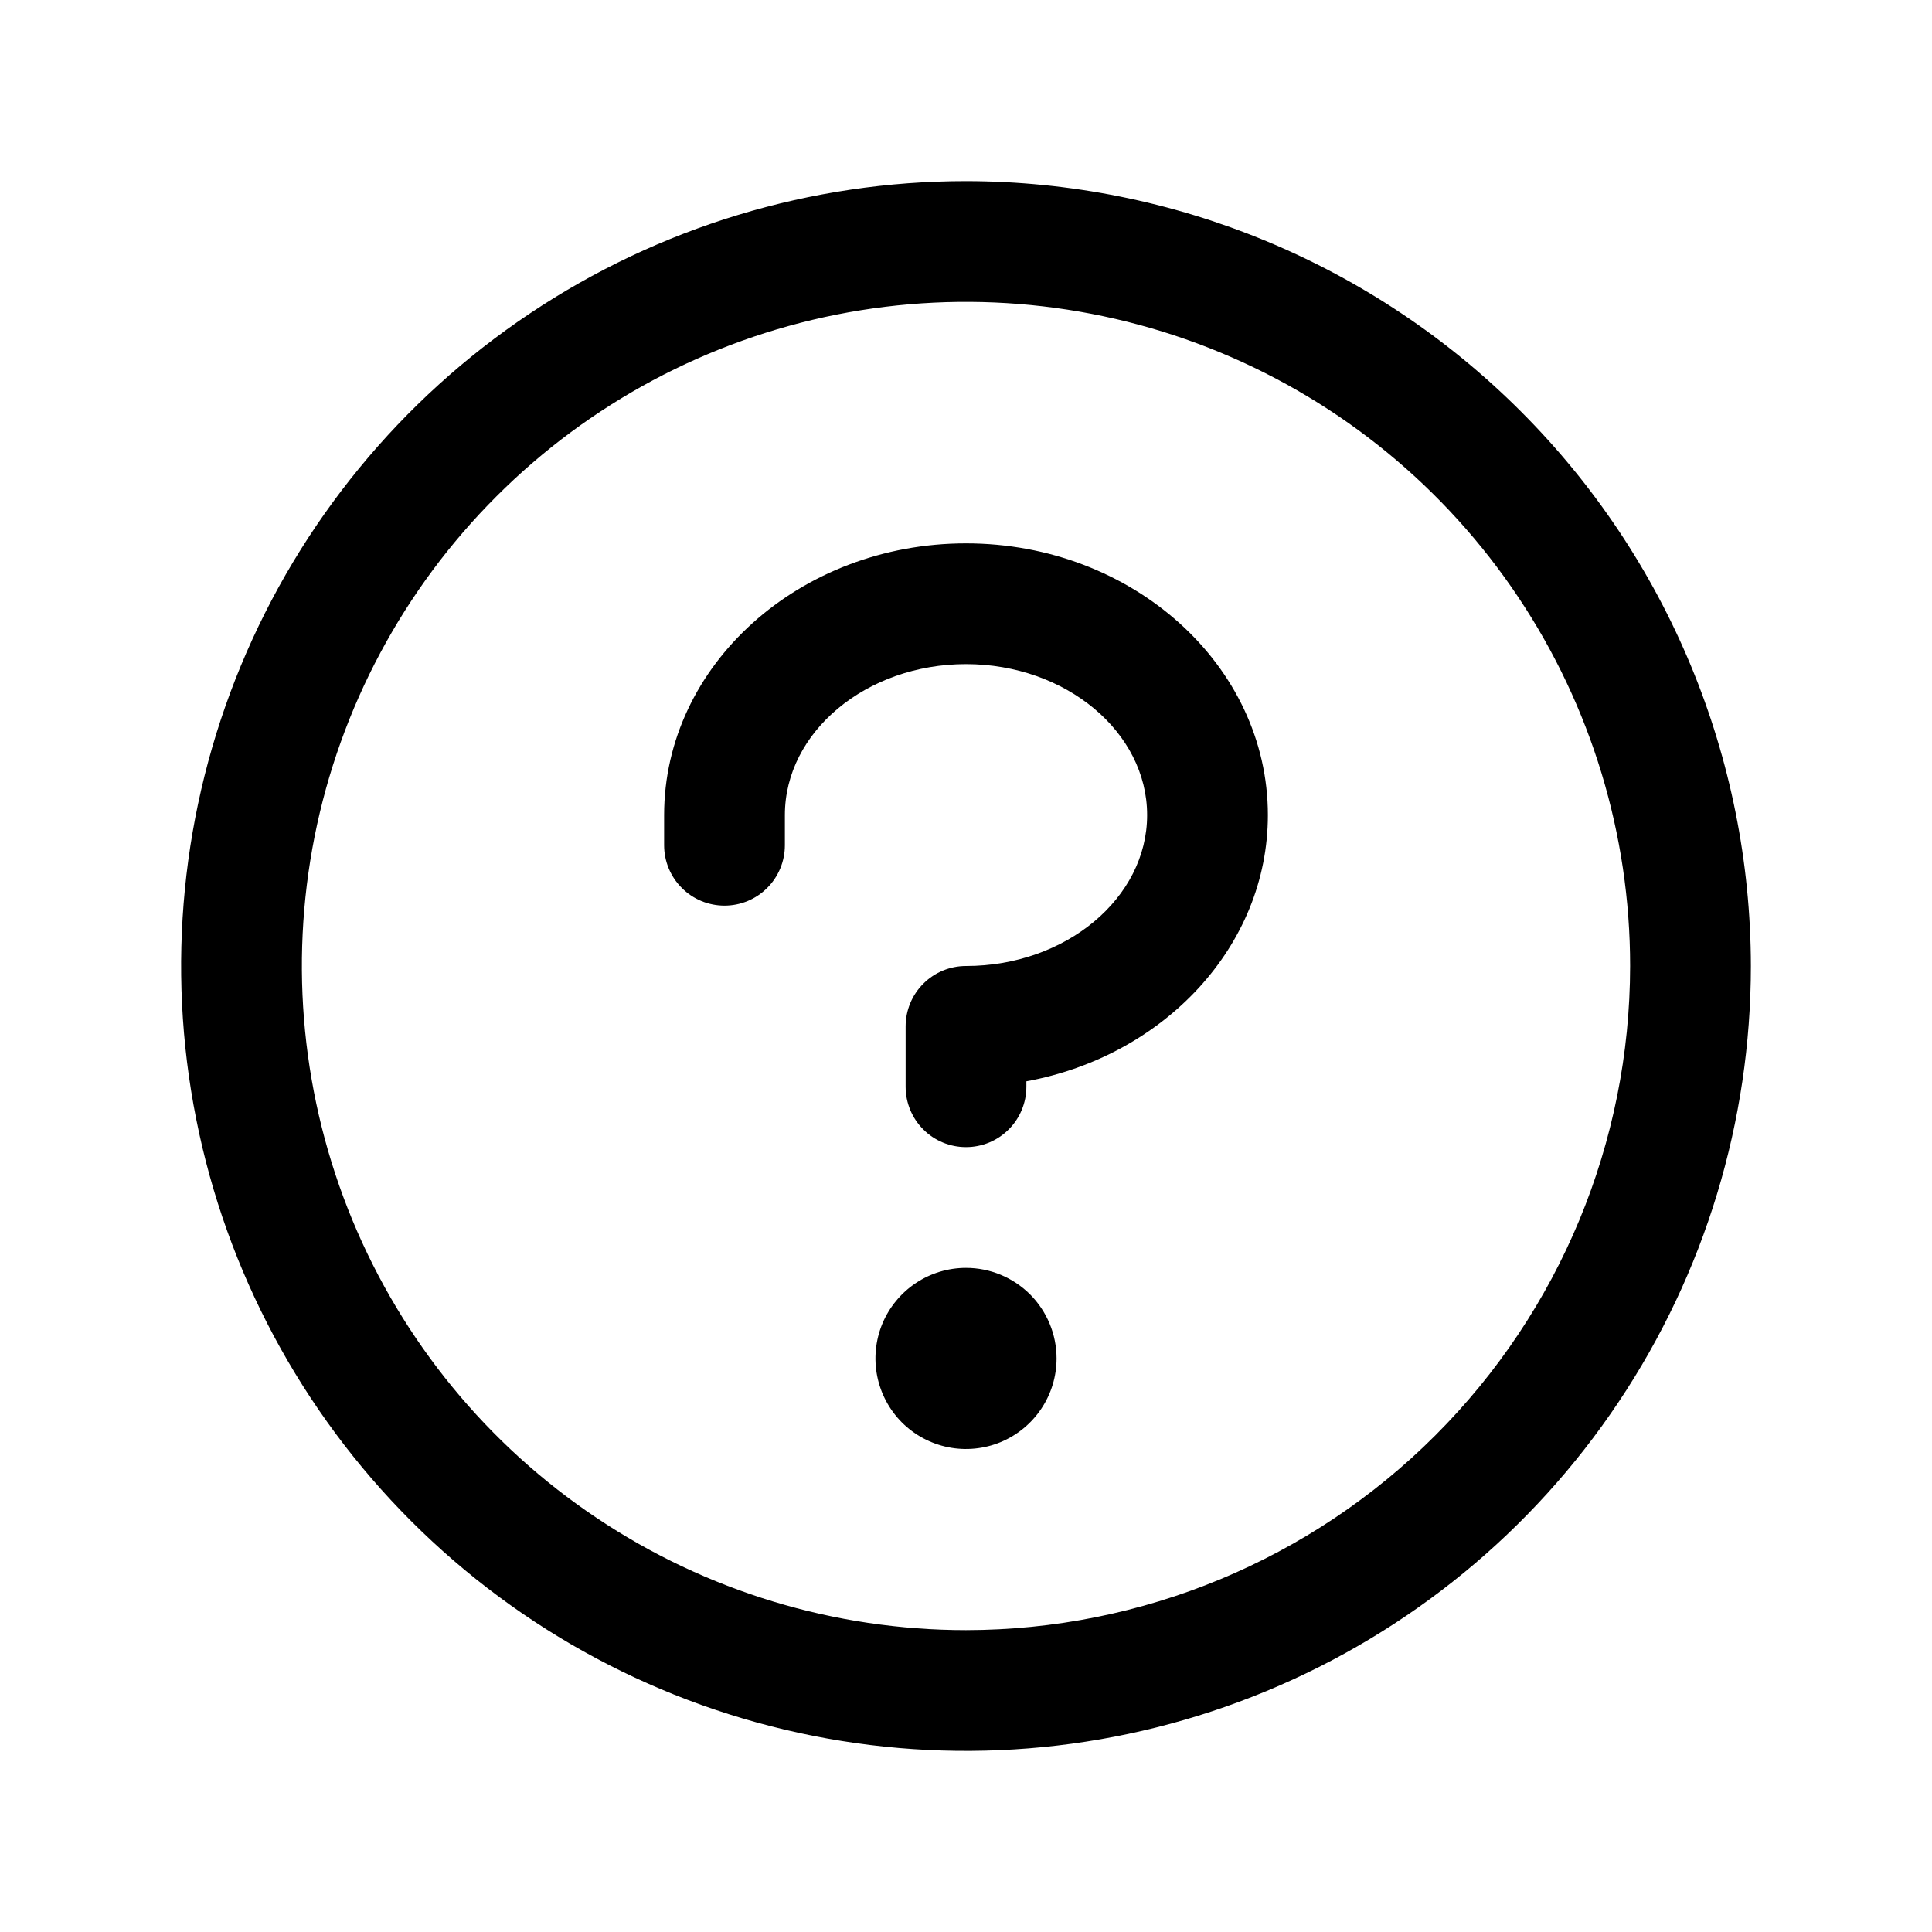
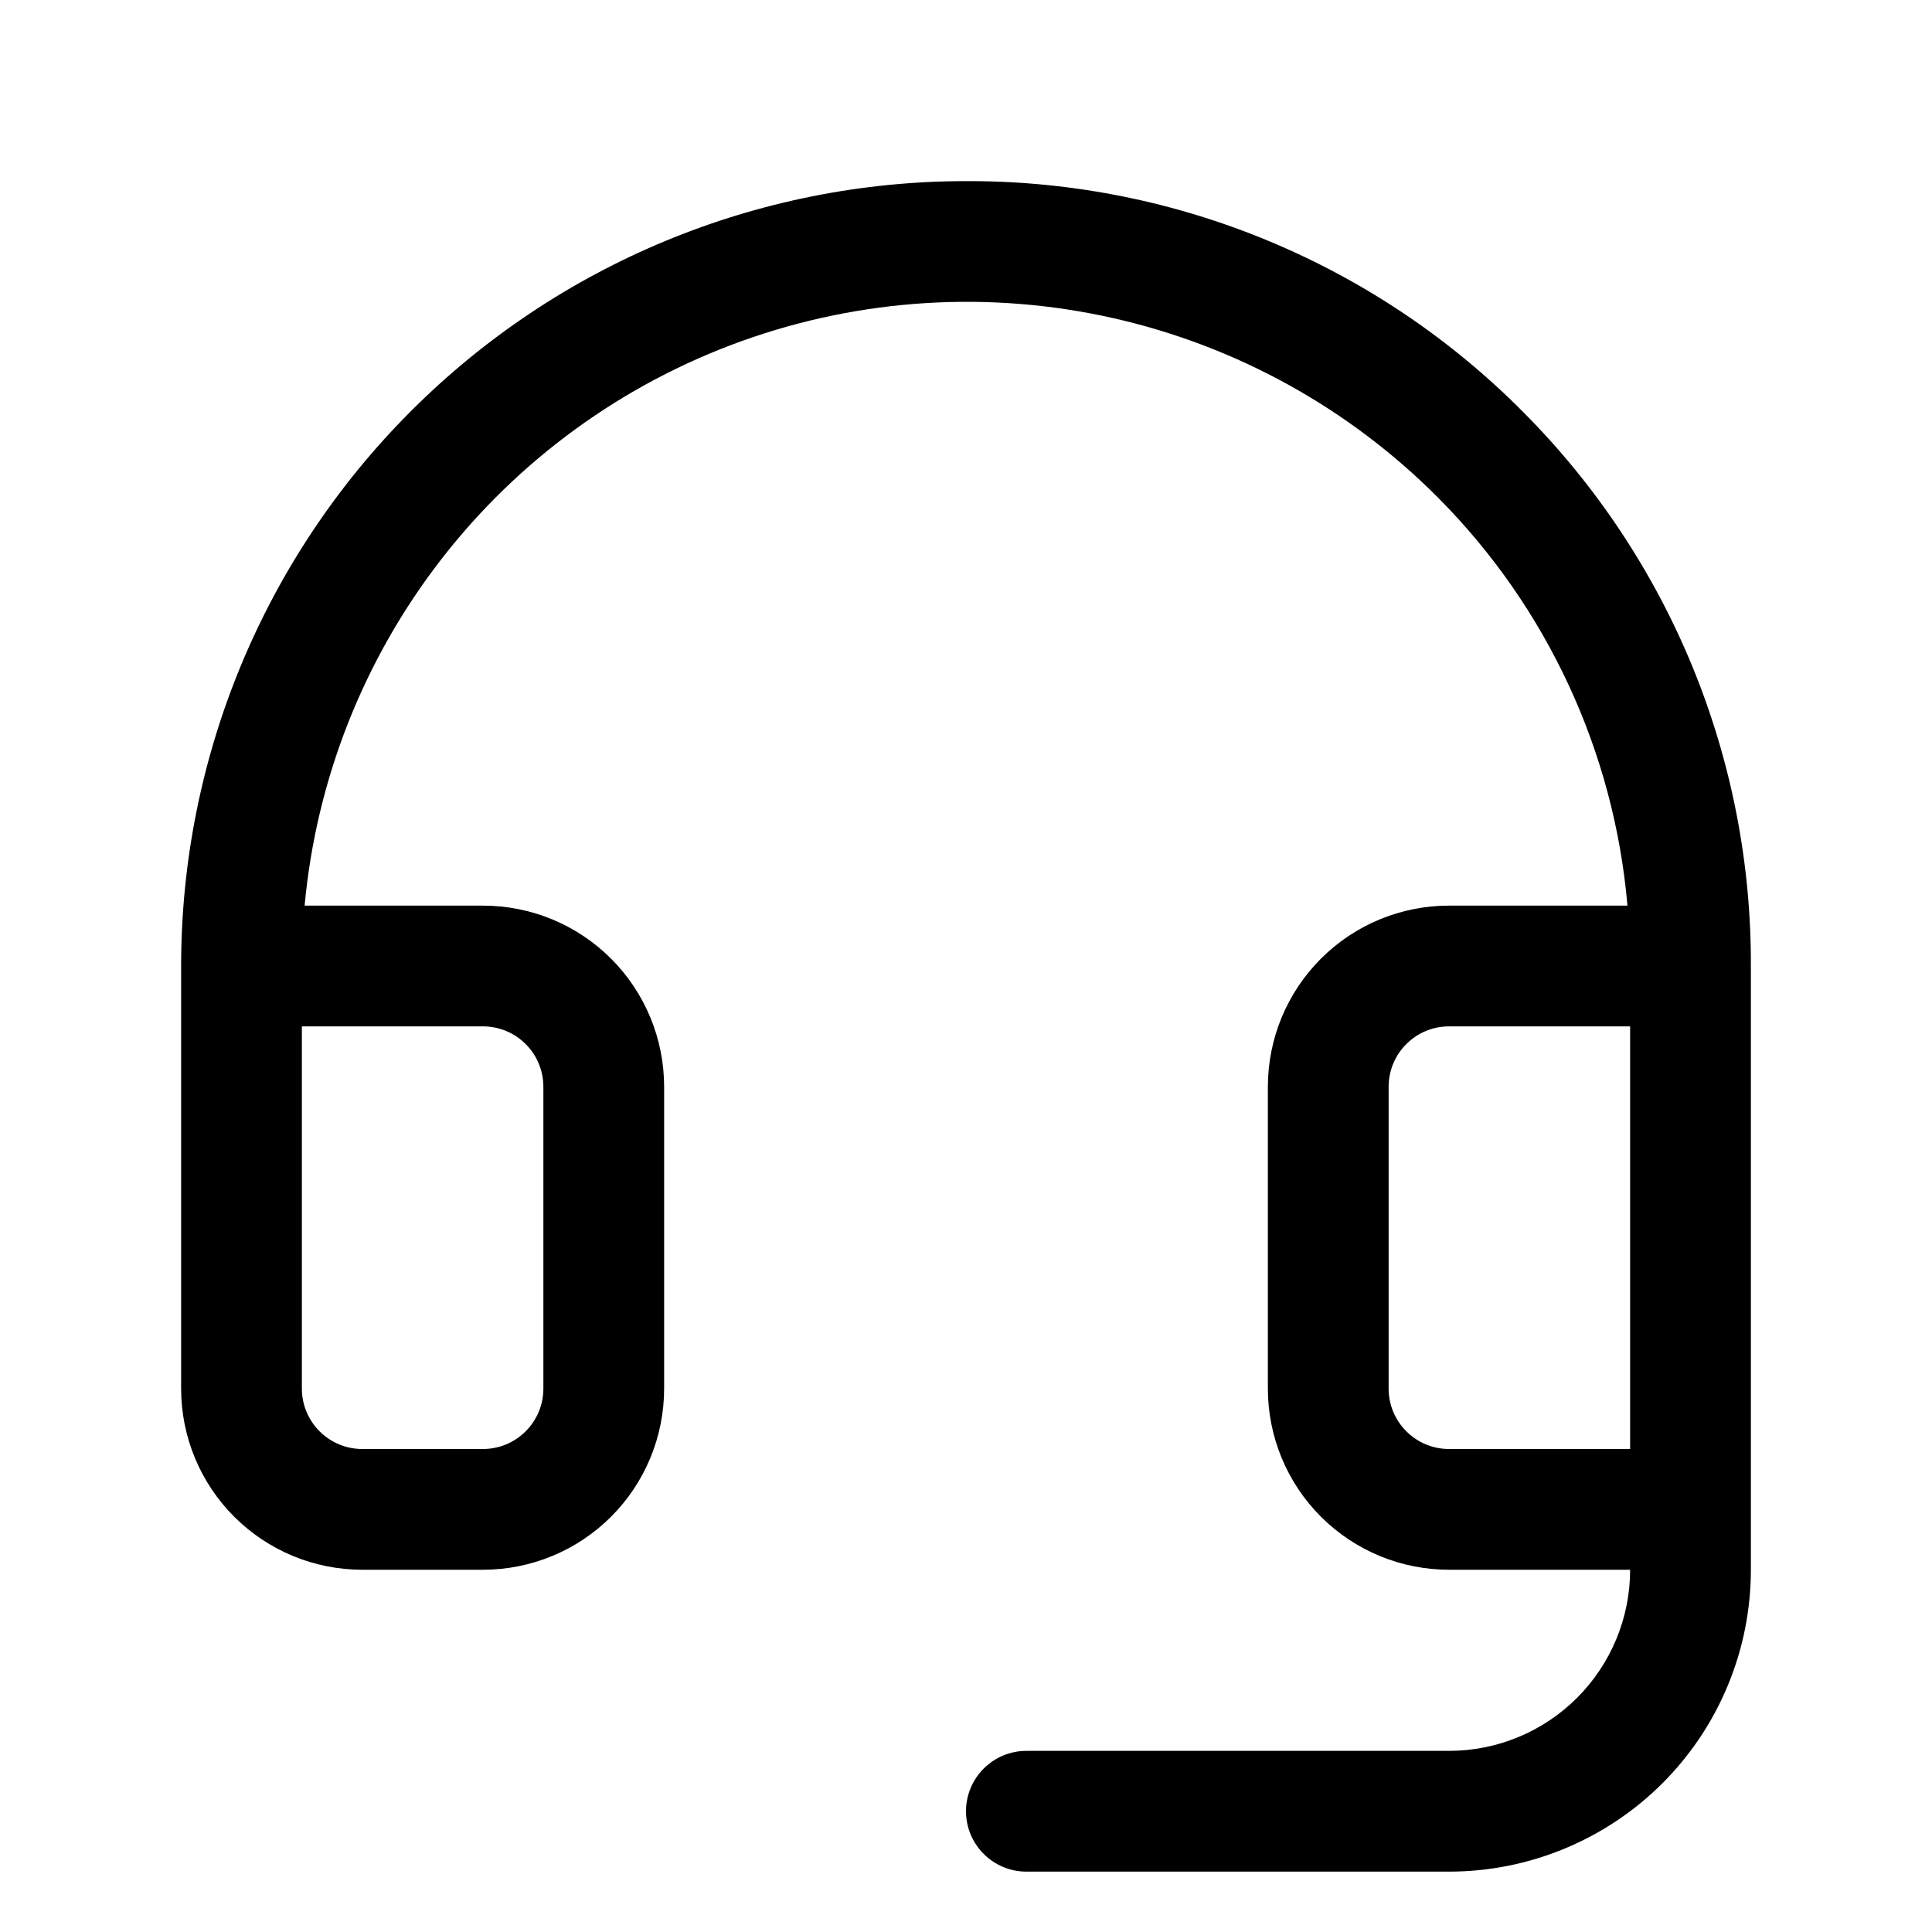
- <svg xmlns="http://www.w3.org/2000/svg" width="32" height="32" viewBox="0 0 32 32" fill="none">
-   <path d="M17.5 22.5C17.5 22.797 17.412 23.087 17.247 23.333C17.082 23.58 16.848 23.772 16.574 23.886C16.3 23.999 15.998 24.029 15.707 23.971C15.416 23.913 15.149 23.77 14.939 23.561C14.73 23.351 14.587 23.084 14.529 22.793C14.471 22.502 14.501 22.2 14.614 21.926C14.728 21.652 14.92 21.418 15.167 21.253C15.413 21.088 15.703 21 16 21C16.398 21 16.779 21.158 17.061 21.439C17.342 21.721 17.5 22.102 17.5 22.5ZM16 9C13.242 9 11 11.019 11 13.5V14C11 14.265 11.105 14.52 11.293 14.707C11.48 14.895 11.735 15 12 15C12.265 15 12.52 14.895 12.707 14.707C12.895 14.52 13 14.265 13 14V13.5C13 12.125 14.346 11 16 11C17.654 11 19 12.125 19 13.5C19 14.875 17.654 16 16 16C15.735 16 15.48 16.105 15.293 16.293C15.105 16.48 15 16.735 15 17V18C15 18.265 15.105 18.52 15.293 18.707C15.48 18.895 15.735 19 16 19C16.265 19 16.52 18.895 16.707 18.707C16.895 18.52 17 18.265 17 18V17.91C19.28 17.491 21 15.672 21 13.5C21 11.019 18.758 9 16 9ZM29 16C29 18.571 28.238 21.085 26.809 23.222C25.381 25.36 23.35 27.026 20.975 28.01C18.599 28.994 15.986 29.252 13.464 28.75C10.942 28.249 8.626 27.011 6.808 25.192C4.99 23.374 3.751 21.058 3.25 18.536C2.748 16.014 3.006 13.401 3.99 11.025C4.974 8.65 6.64 6.619 8.778 5.191C10.915 3.762 13.429 3 16 3C19.447 3.004 22.751 4.374 25.188 6.812C27.626 9.249 28.996 12.553 29 16ZM27 16C27 13.824 26.355 11.698 25.146 9.889C23.938 8.08 22.22 6.67 20.209 5.837C18.2 5.005 15.988 4.787 13.854 5.211C11.72 5.636 9.76 6.683 8.222 8.222C6.683 9.76 5.636 11.72 5.211 13.854C4.787 15.988 5.005 18.2 5.837 20.209C6.67 22.22 8.08 23.938 9.889 25.146C11.698 26.355 13.824 27 16 27C18.916 26.997 21.712 25.837 23.774 23.774C25.837 21.712 26.997 18.916 27 16Z" fill="black" />
+ <svg xmlns="http://www.w3.org/2000/svg" width="24" height="24" viewBox="0 0 24 24" fill="none">
+   <path d="M18.927 5.124C18.03 4.218 16.963 3.498 15.787 3.005C14.611 2.511 13.349 2.255 12.074 2.25H12C9.414 2.25 6.934 3.277 5.106 5.106C3.277 6.934 2.25 9.414 2.25 12V17.25C2.25 17.847 2.487 18.419 2.909 18.841C3.331 19.263 3.903 19.5 4.5 19.5H6C6.597 19.5 7.169 19.263 7.591 18.841C8.013 18.419 8.25 17.847 8.25 17.25V13.5C8.25 12.903 8.013 12.331 7.591 11.909C7.169 11.487 6.597 11.25 6 11.25H3.784C3.928 9.686 4.516 8.196 5.477 6.954C6.438 5.712 7.734 4.77 9.211 4.238C10.689 3.706 12.288 3.606 13.82 3.95C15.352 4.294 16.755 5.068 17.863 6.181C19.218 7.542 20.051 9.337 20.217 11.25H18C17.403 11.25 16.831 11.487 16.409 11.909C15.987 12.331 15.75 12.903 15.75 13.5V17.25C15.75 17.847 15.987 18.419 16.409 18.841C16.831 19.263 17.403 19.5 18 19.5H20.25C20.25 20.097 20.013 20.669 19.591 21.091C19.169 21.513 18.597 21.75 18 21.75H12.75C12.551 21.75 12.36 21.829 12.22 21.97C12.079 22.11 12 22.301 12 22.5C12 22.699 12.079 22.89 12.22 23.03C12.36 23.171 12.551 23.25 12.75 23.25H18C18.995 23.25 19.948 22.855 20.652 22.152C21.355 21.448 21.75 20.495 21.75 19.5V12C21.755 10.725 21.508 9.461 21.024 8.281C20.539 7.101 19.827 6.028 18.927 5.124ZM6 12.75C6.199 12.75 6.39 12.829 6.53 12.97C6.671 13.11 6.75 13.301 6.75 13.5V17.25C6.75 17.449 6.671 17.64 6.53 17.78C6.39 17.921 6.199 18 6 18H4.5C4.301 18 4.11 17.921 3.97 17.78C3.829 17.64 3.75 17.449 3.75 17.25V12.75H6ZM18 18C17.801 18 17.61 17.921 17.47 17.78C17.329 17.64 17.25 17.449 17.25 17.25V13.5C17.25 13.301 17.329 13.11 17.47 12.97C17.61 12.829 17.801 12.75 18 12.75H20.25V18H18Z" fill="black" />
</svg>
